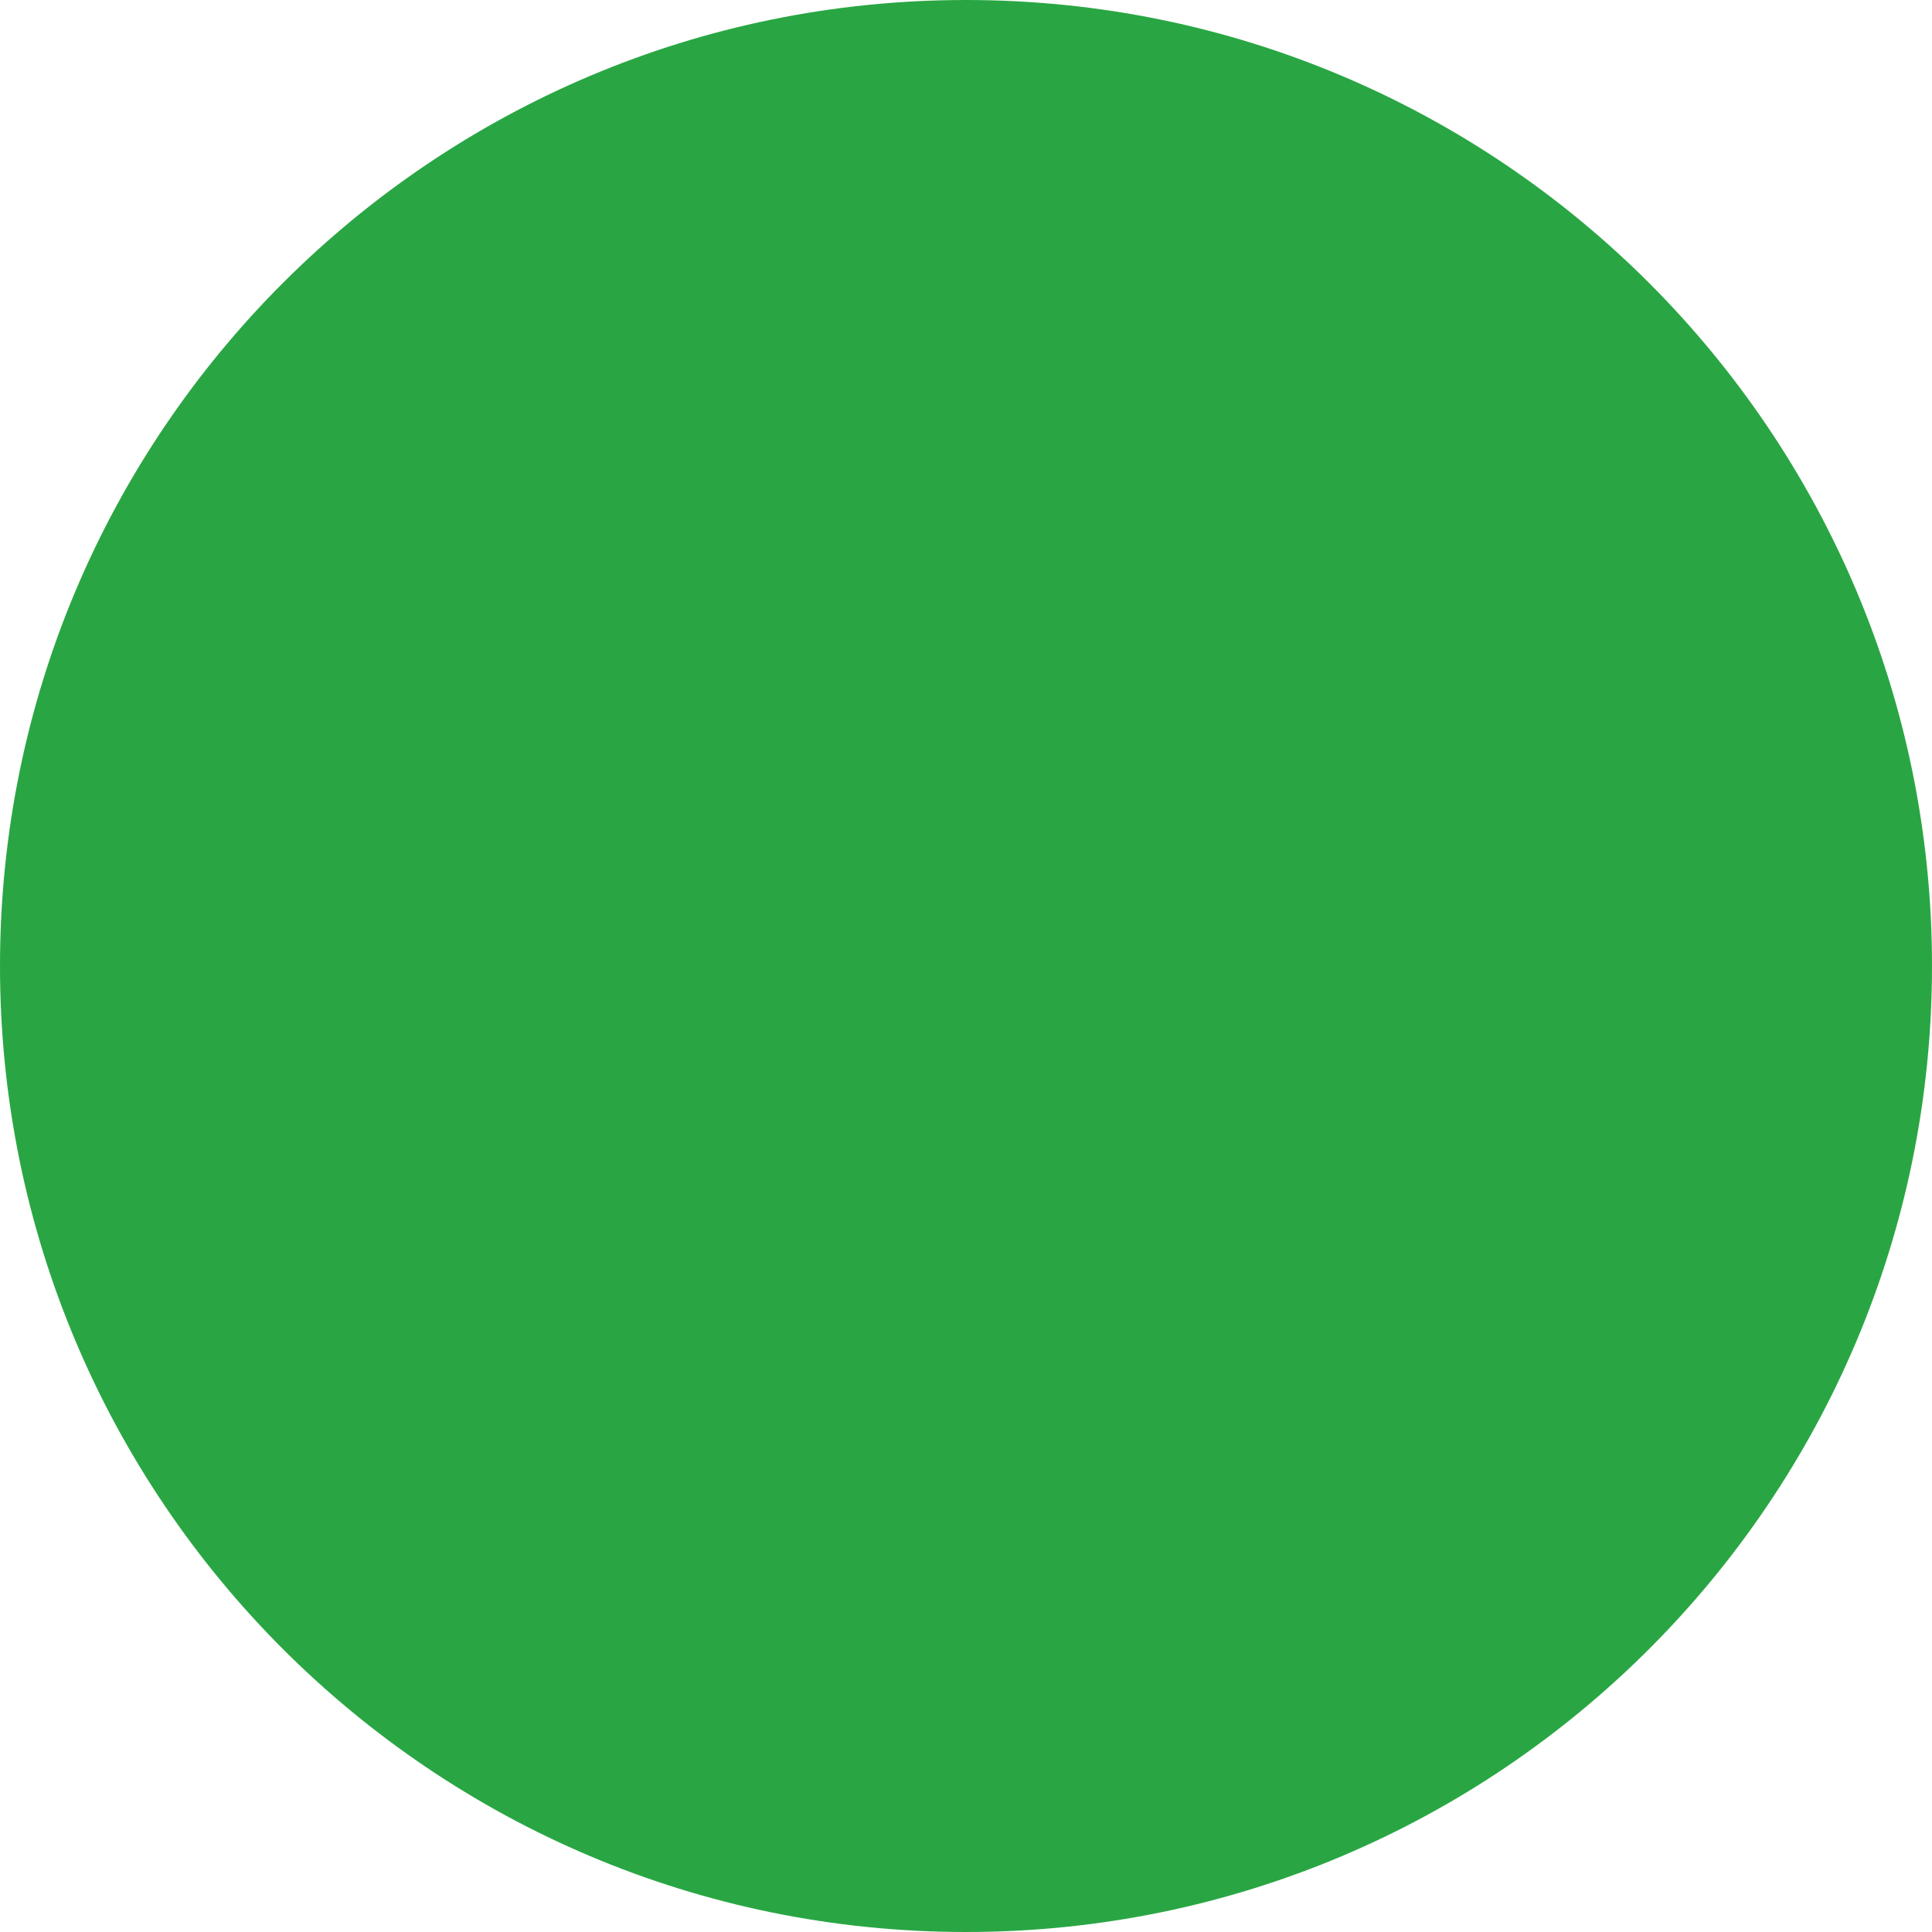
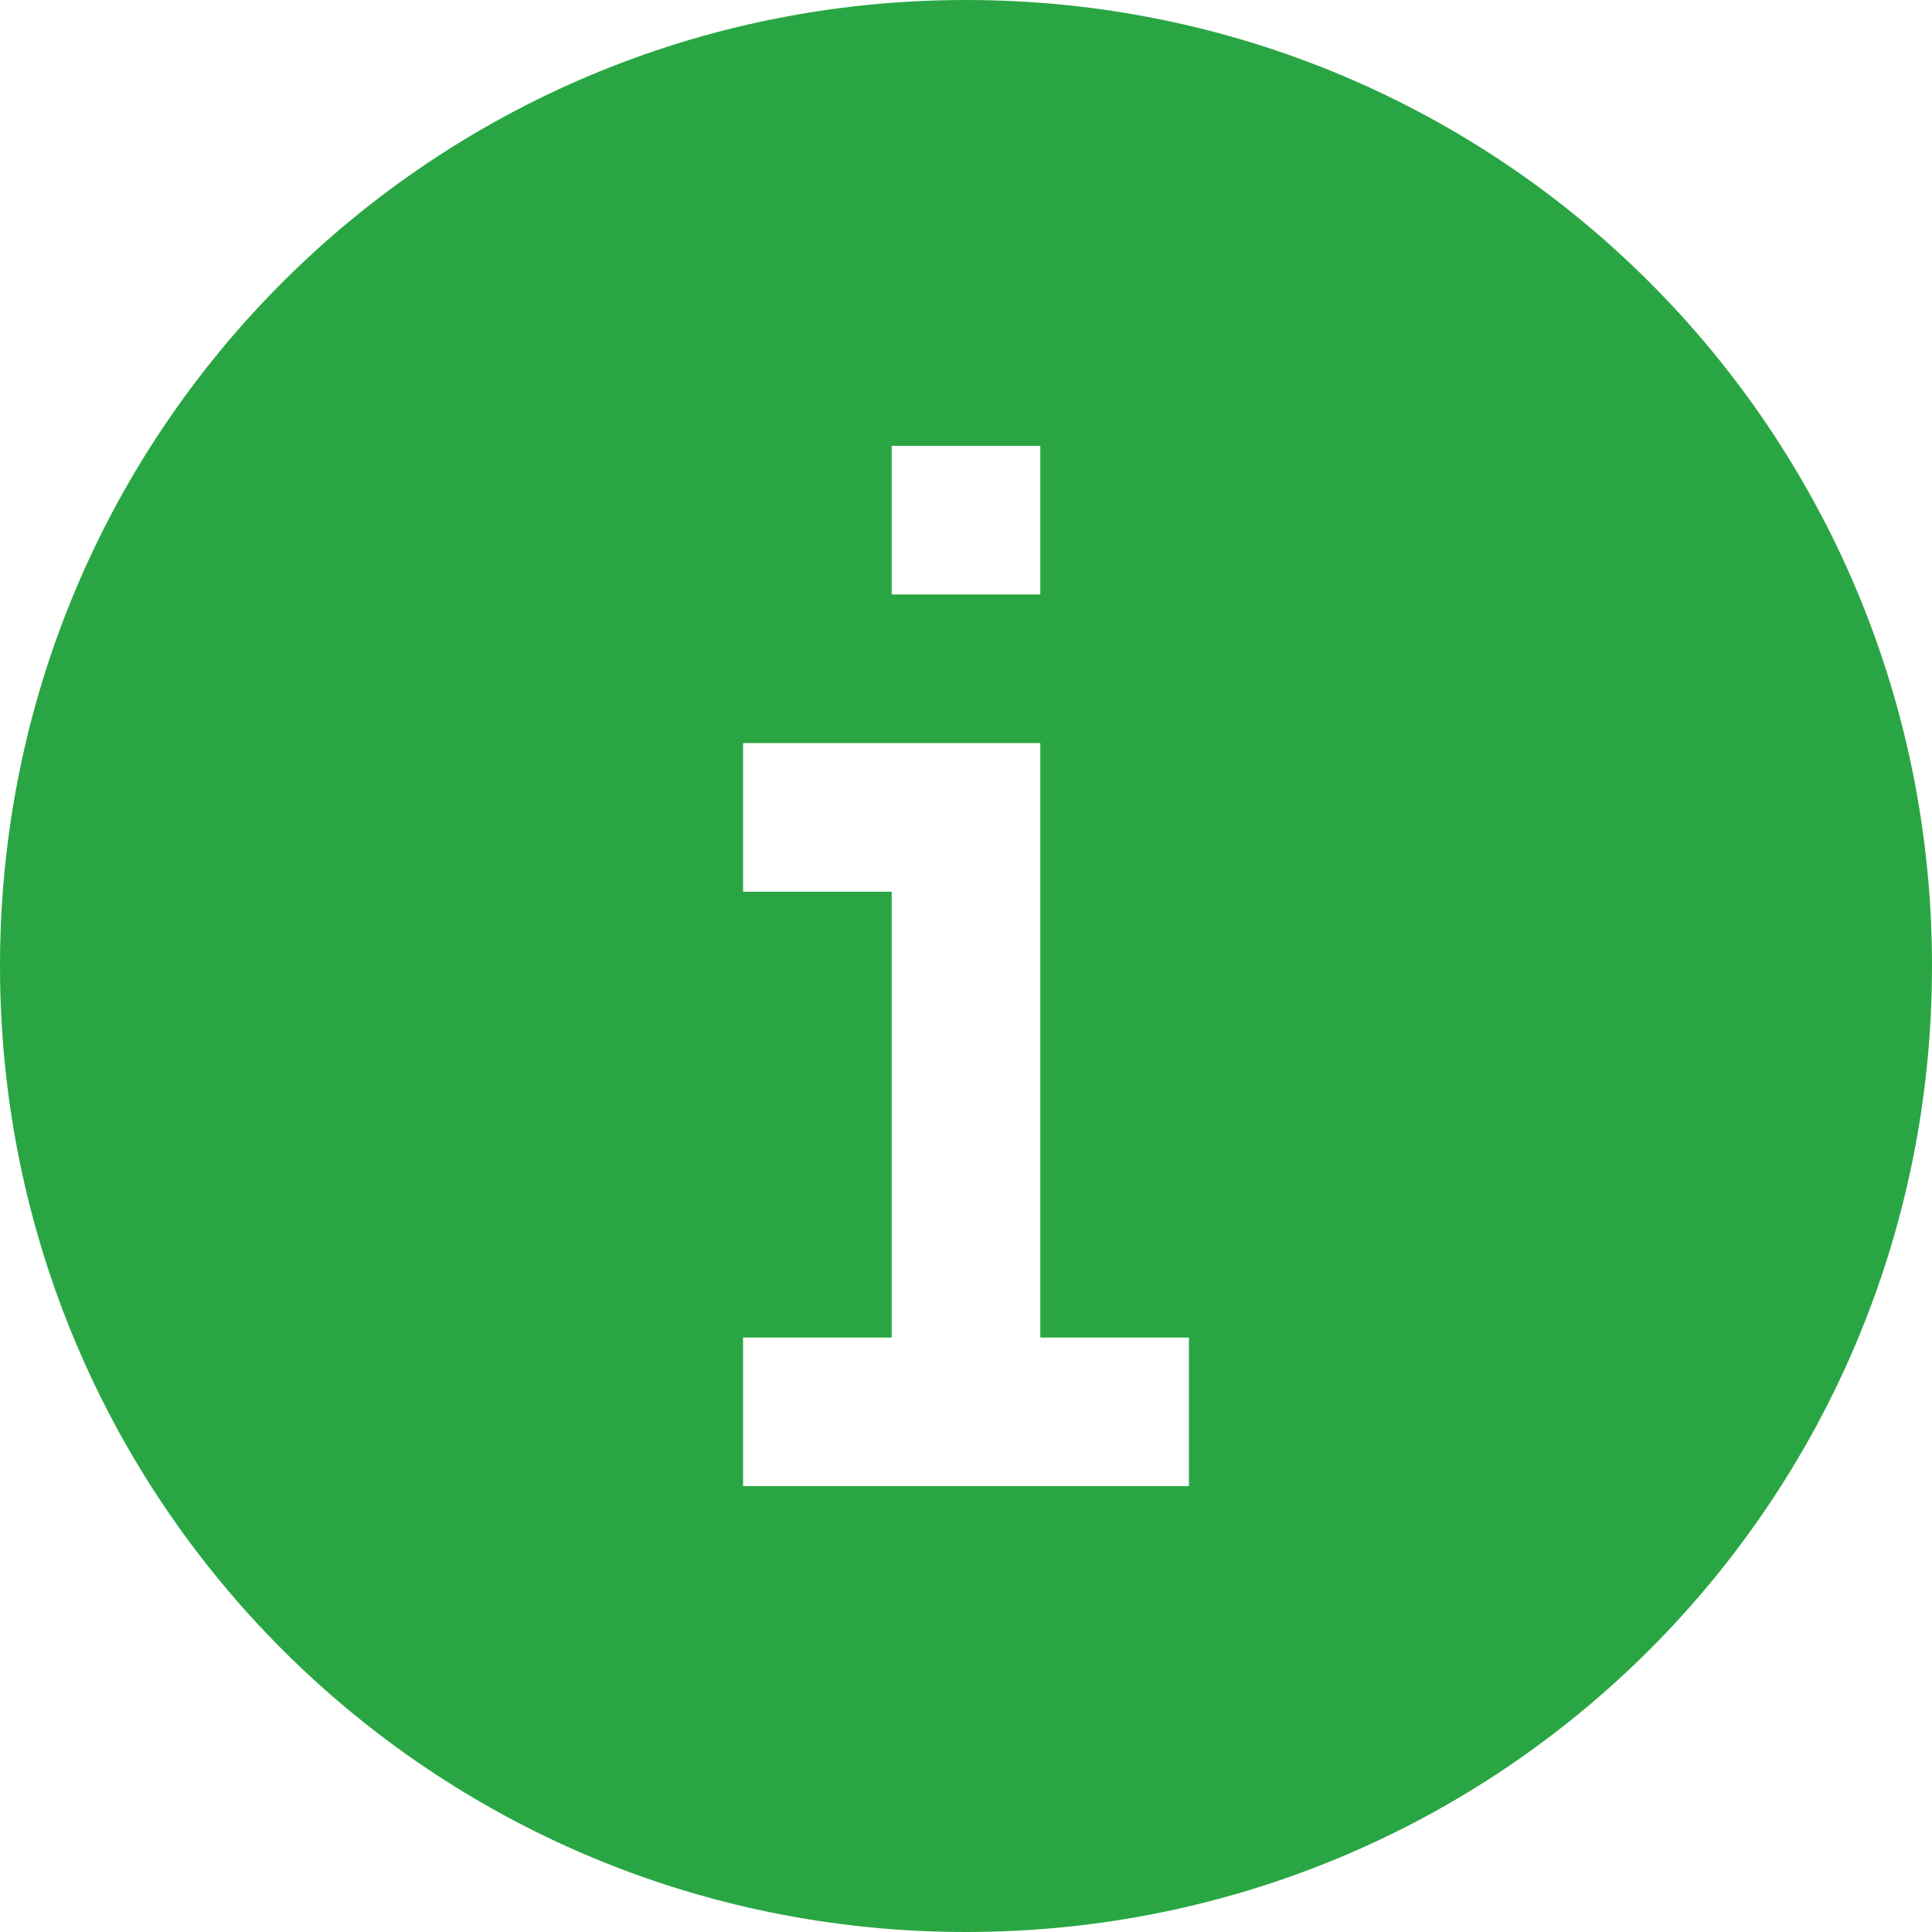
- <svg xmlns="http://www.w3.org/2000/svg" width="13" height="13" viewBox="0 0 13 13">
-   <defs>
-     <style>
-       .cls-1 {
-         fill: #29a643;
-         fill-rule: evenodd;
-       }
-     </style>
-   </defs>
-   <path id="icon-warning.svg" class="cls-1" d="M654.5,4996a6.5,6.5,0,1,1-6.5,6.5A6.5,6.5,0,0,1,654.5,4996Zm-0.5,3h1v1h-1v-1Zm0,2h1v5h-1v-5Zm-1,0h2v1h-2v-1Zm0,4h3v1h-3v-1Zm1-6h1v1h-1v-1Zm0,2h1v5h-1v-5Zm-1,0h2v1h-2v-1Zm0,4h3v1h-3v-1Z" transform="translate(-648 -4996)" />
+ <svg xmlns="http://www.w3.org/2000/svg" version="1.1" id="icon-warning.svg_1_" x="0px" y="0px" viewBox="0 0 13 13" style="enable-background:new 0 0 13 13;" xml:space="preserve">
+   <style type="text/css">
+ 	.st0{fill:#29A643;}
+ </style>
+   <g id="icon-warning.svg">
+     <g>
+       <path class="st0" d="M6.5,0C2.9,0,0,2.9,0,6.5S2.9,13,6.5,13S13,10.1,13,6.5S10.1,0,6.5,0z M6,3h1v1H6V3z M8,10H5V9h1V6H5V5h2v4h1    V10z" />
+     </g>
+   </g>
</svg>
